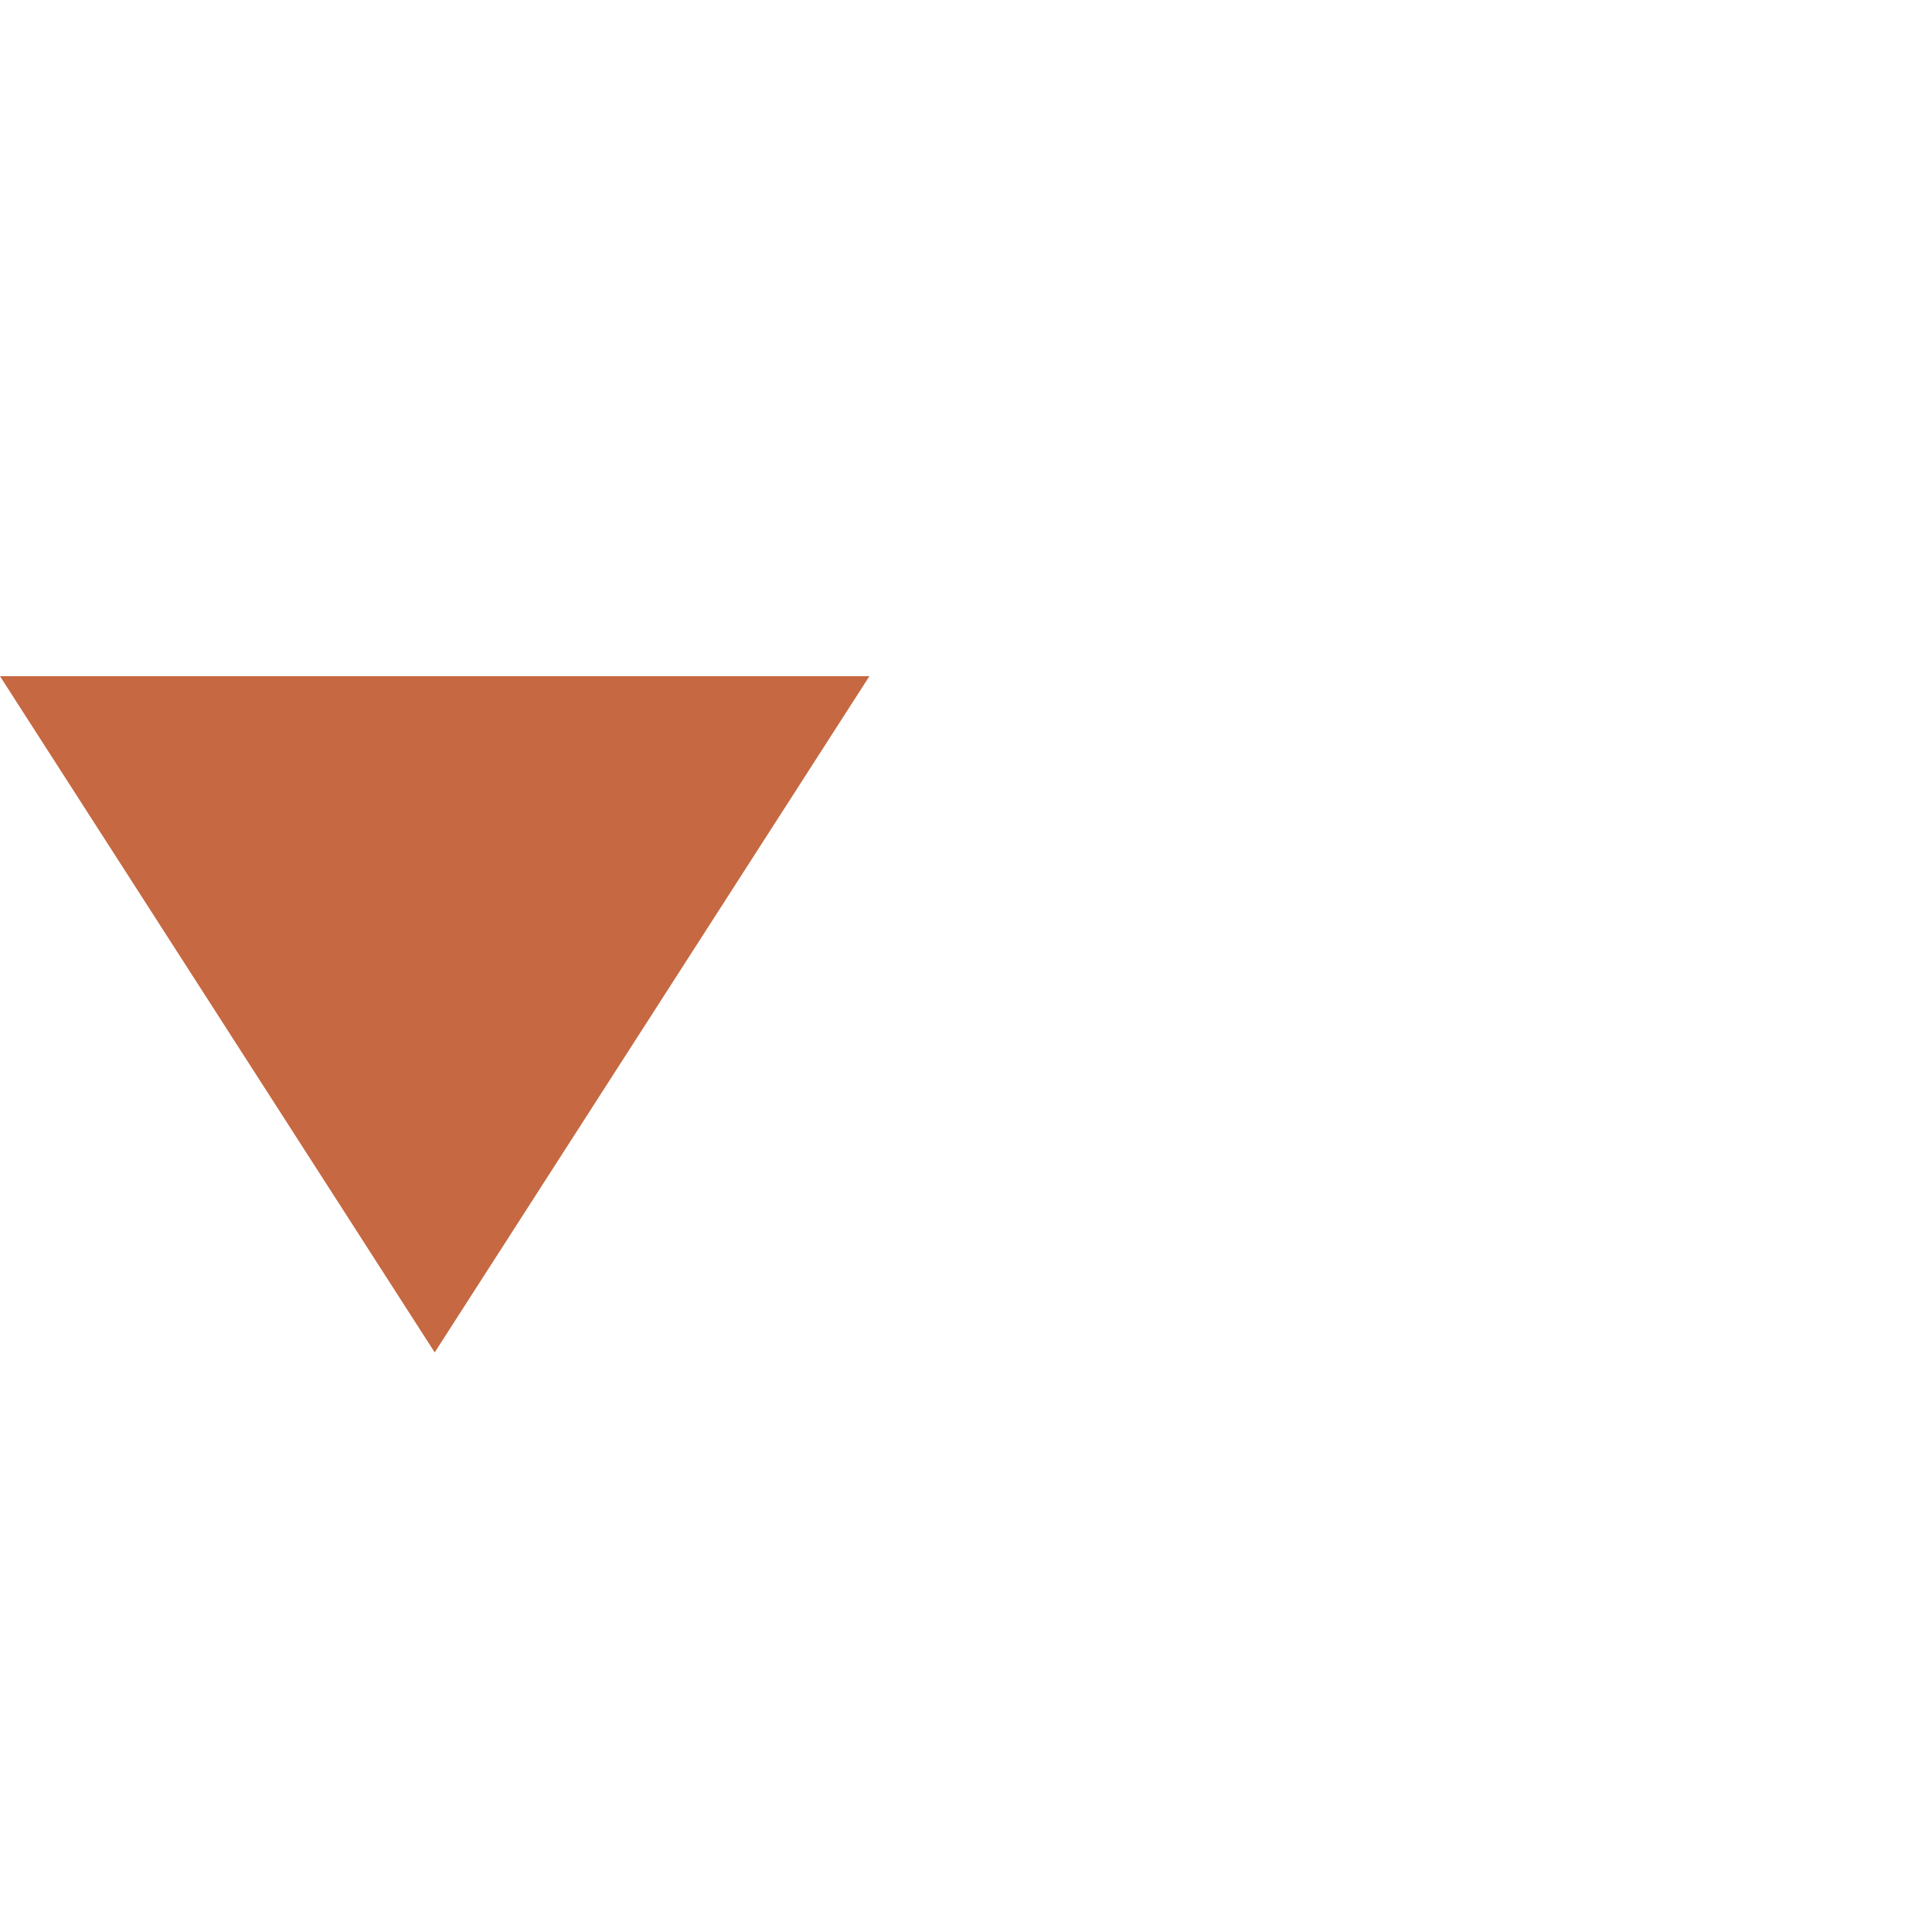
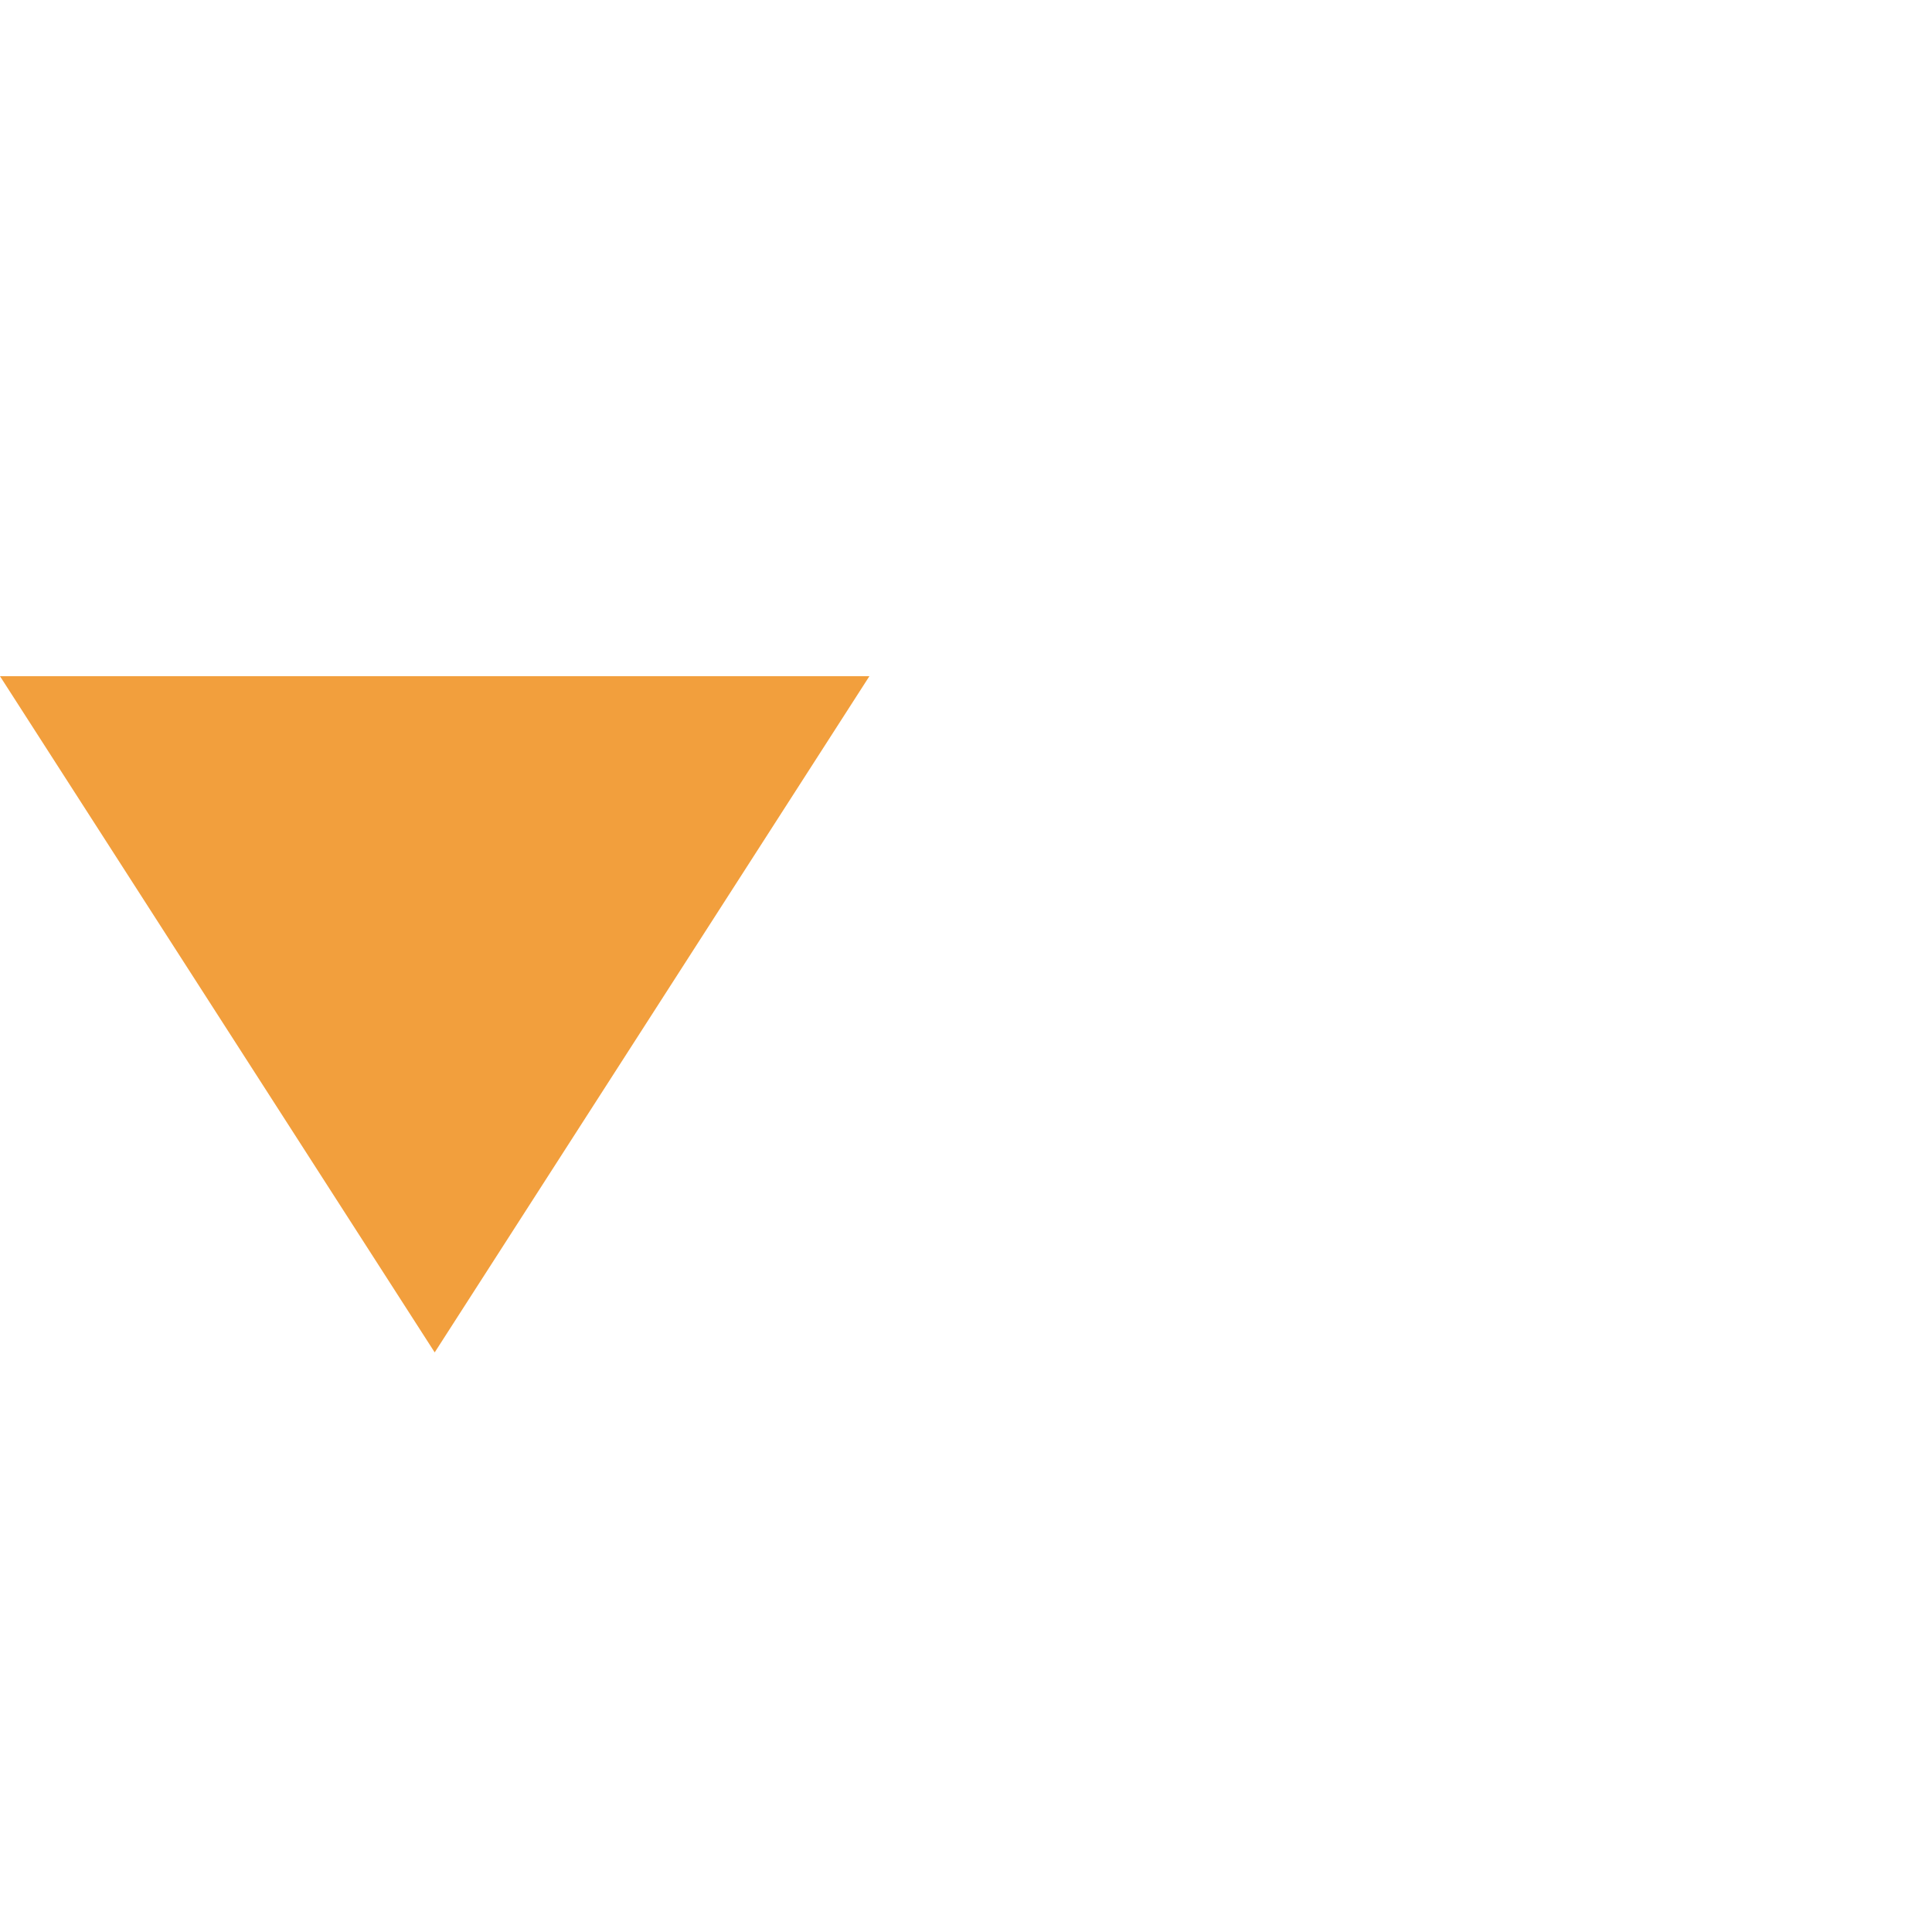
<svg xmlns="http://www.w3.org/2000/svg" width="20" height="20" viewBox="0 0 20 20">
  <g id="ic-dropdown-secondary" transform="translate(-4306 -4380)">
    <rect id="Rectangle_657" data-name="Rectangle 657" width="20" height="20" transform="translate(4306 4380)" fill="none" />
-     <path id="Polygon_13" data-name="Polygon 13" d="M4.5,0,9,7H0Z" transform="translate(4315 4394) rotate(180)" fill="#c66841" />
+     <path id="Polygon_13" data-name="Polygon 13" d="M4.5,0,9,7H0Z" transform="translate(4315 4394) rotate(180)" fill="#f29f3d" />
  </g>
</svg>
